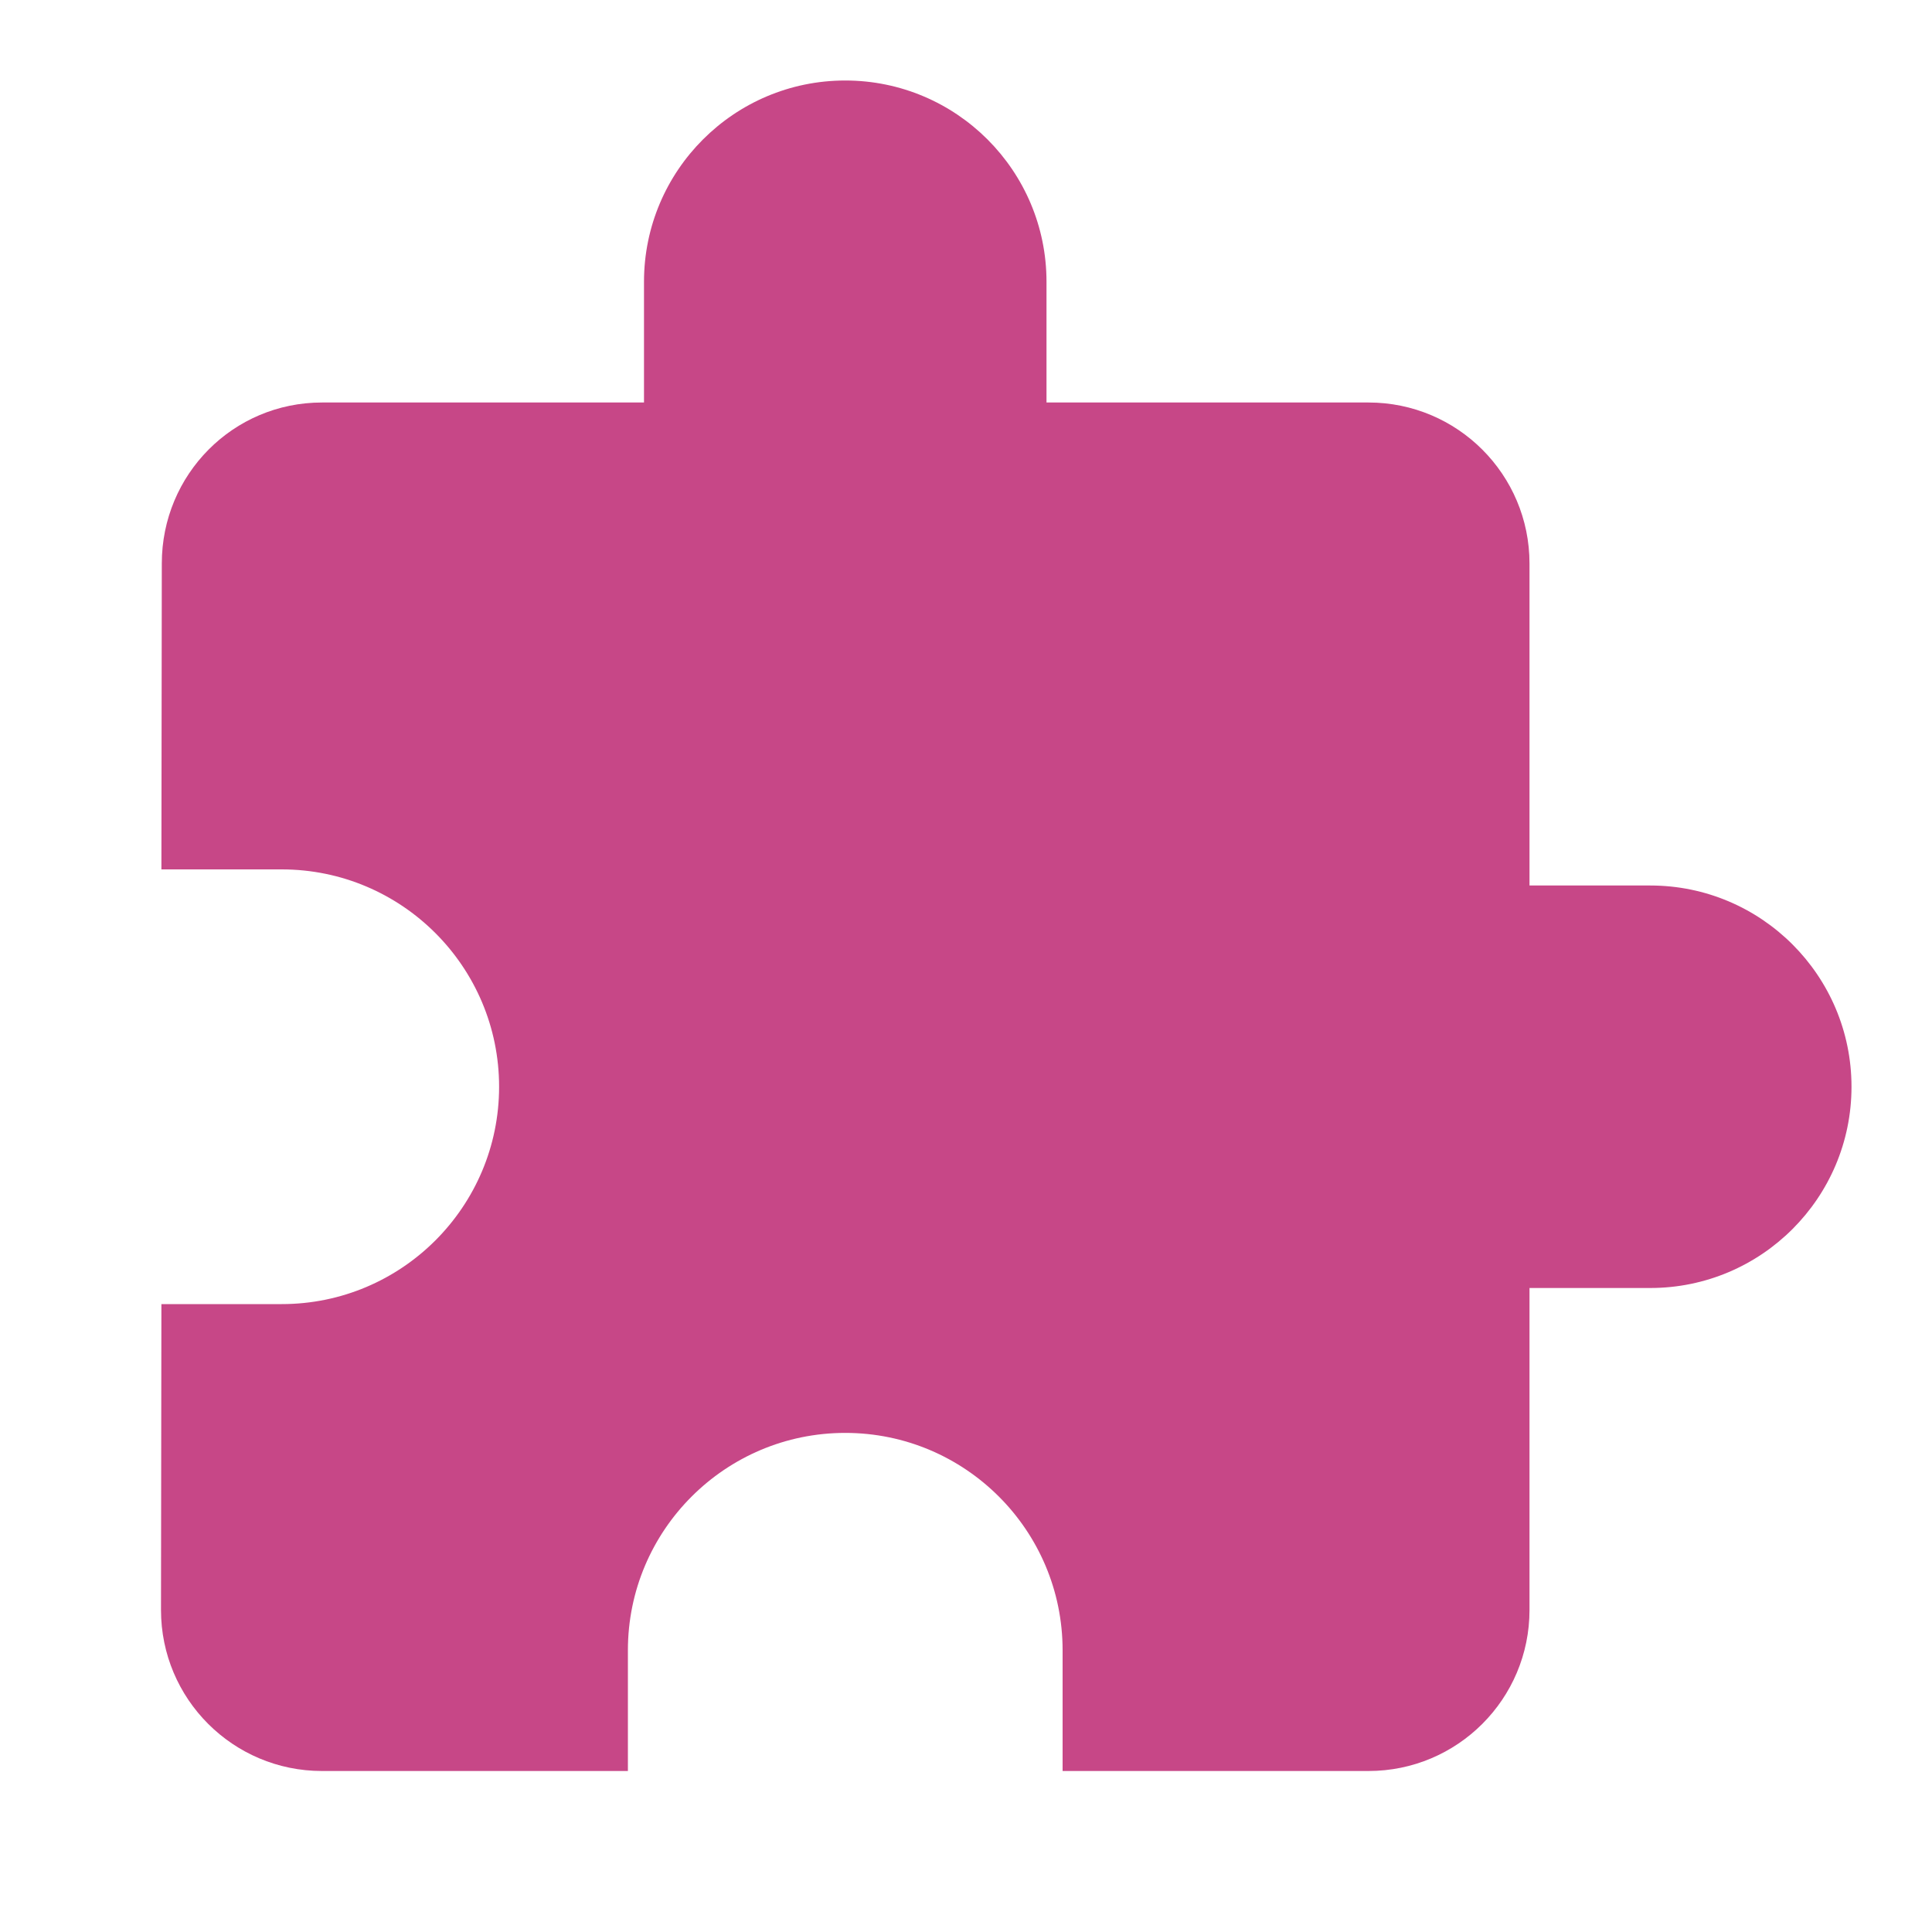
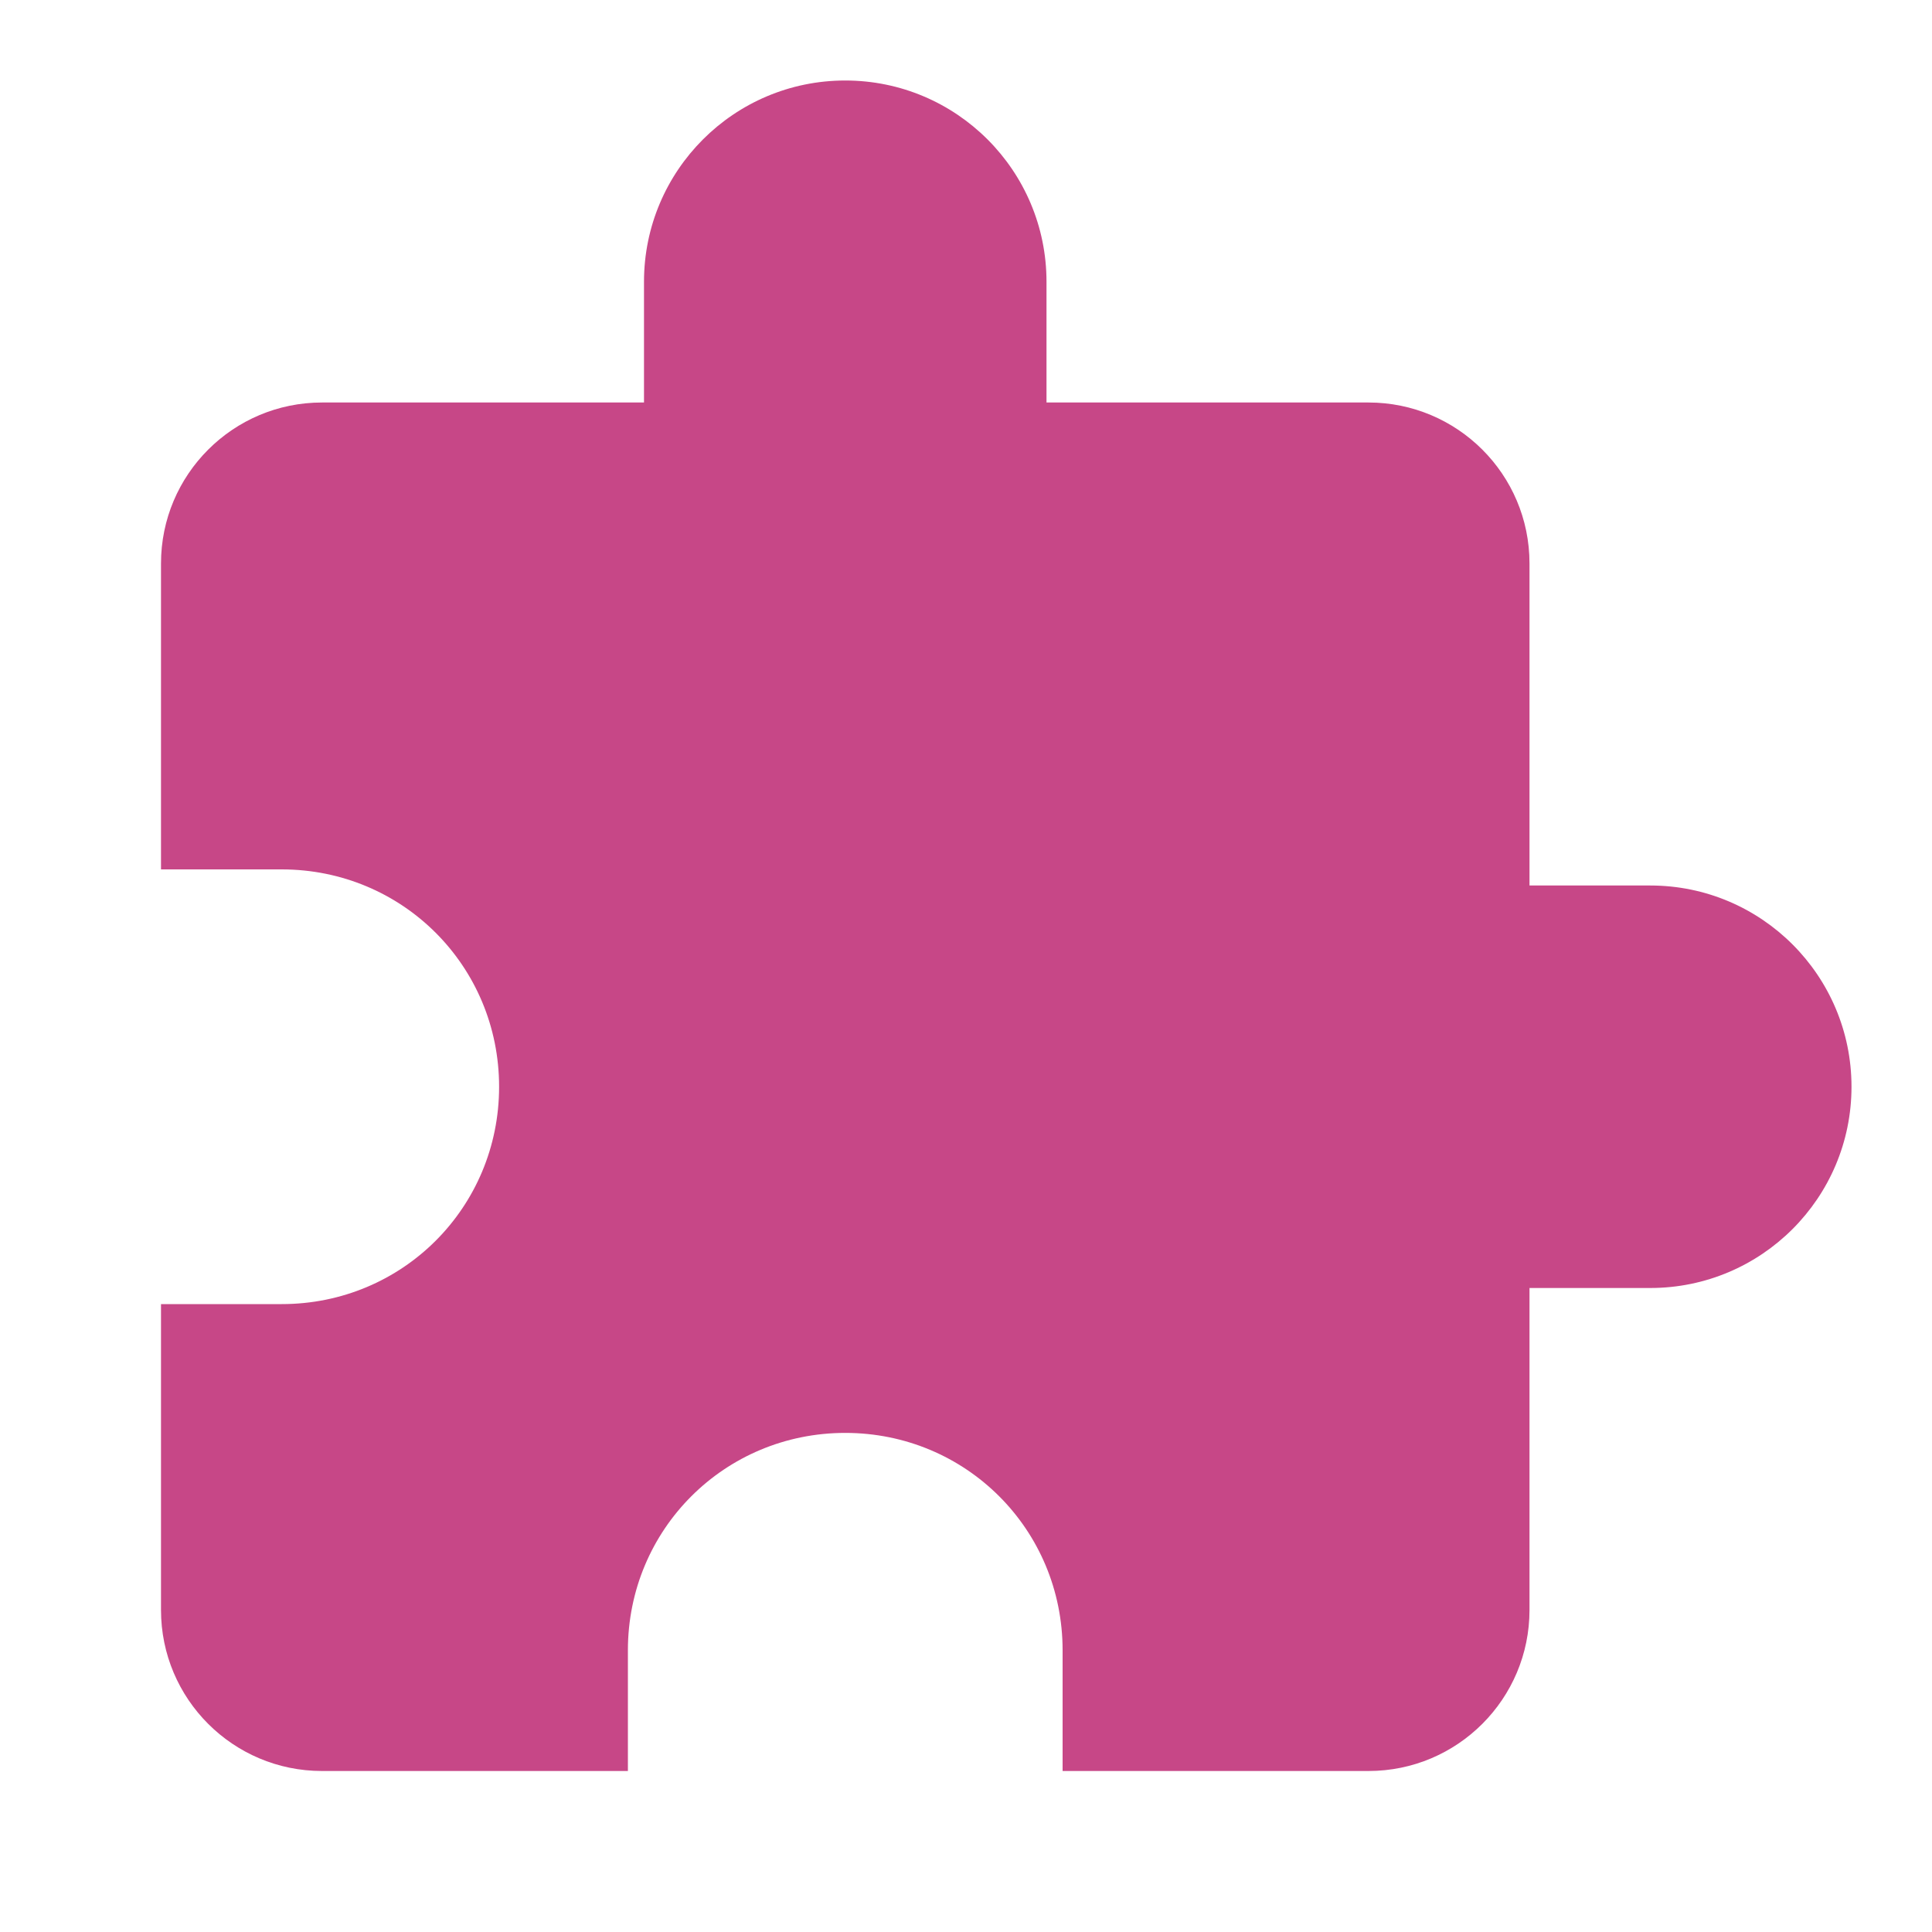
- <svg xmlns="http://www.w3.org/2000/svg" version="1.1" width="24" height="24" viewBox="0 0 24 24">
-   <path fill="#C74787" d="M20.5 11h-1.5v-4c0-1.105-0.895-2-2-2h-4v-1.5c0-1.38-1.12-2.5-2.5-2.5s-2.5 1.12-2.5 2.5v1.5h-4c-1.105 0-1.99 0.895-1.99 2l-0.005 3.8h1.495c1.49 0 2.7 1.21 2.7 2.7s-1.21 2.7-2.7 2.7h-1.495l-0.005 3.8c0 1.105 0.895 2 2 2h3.8v-1.5c0-1.49 1.21-2.7 2.7-2.7s2.7 1.21 2.7 2.7v1.5h3.8c1.105 0 2-0.895 2-2v-4h1.5c1.38 0 2.5-1.12 2.5-2.5s-1.12-2.5-2.5-2.5z" />
+ <svg xmlns="http://www.w3.org/2000/svg" version="1.1" viewBox="0 0 24 24">
+   <path fill="#C74787" d="M20.5,11H19V7C19,5.89 18.1,5 17,5H13V3.5A2.5,2.5 0 0,0 10.5,1A2.5,2.5 0 0,0 8,3.5V5H4A2,2 0 0,0 2,7V10.8H3.5C5,10.8 6.2,12 6.2,13.5C6.2,15 5,16.2 3.5,16.2H2V20A2,2 0 0,0 4,22H7.8V20.5C7.8,19 9,17.8 10.5,17.8C12,17.8 13.2,19 13.2,20.5V22H17A2,2 0 0,0 19,20V16H20.5A2.5,2.5 0 0,0 23,13.5A2.5,2.5 0 0,0 20.5,11Z" />
</svg>
